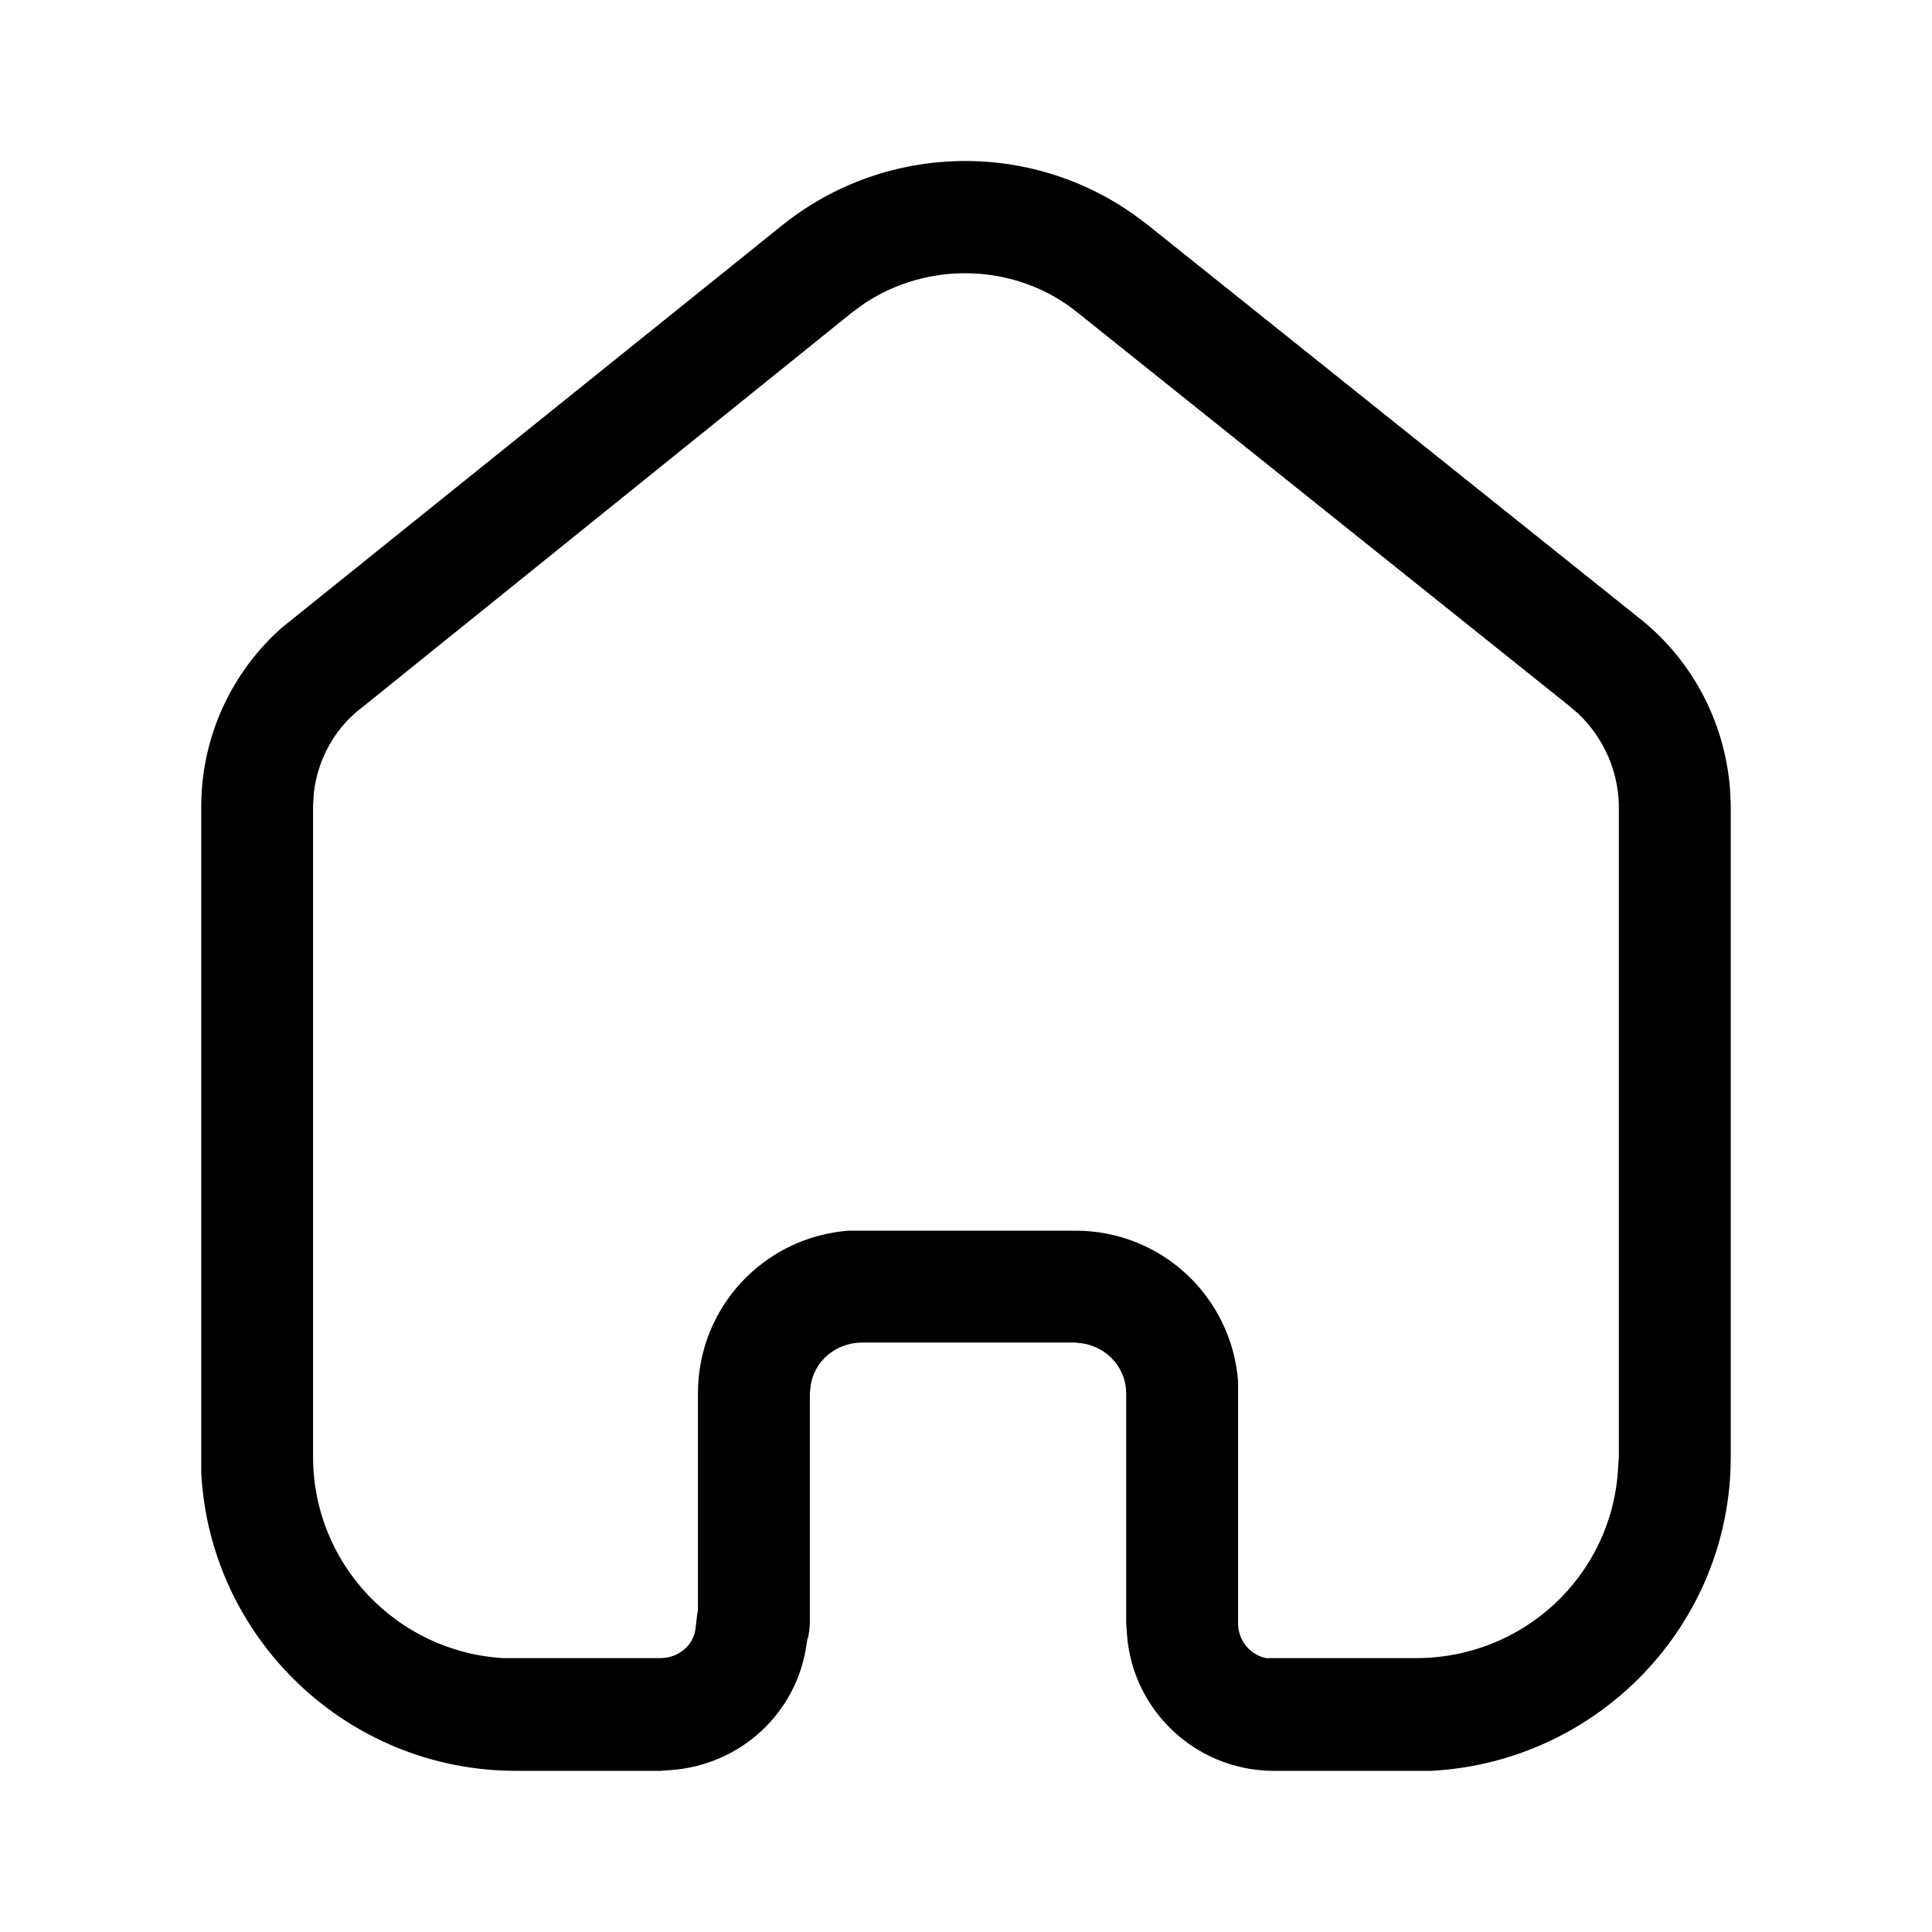
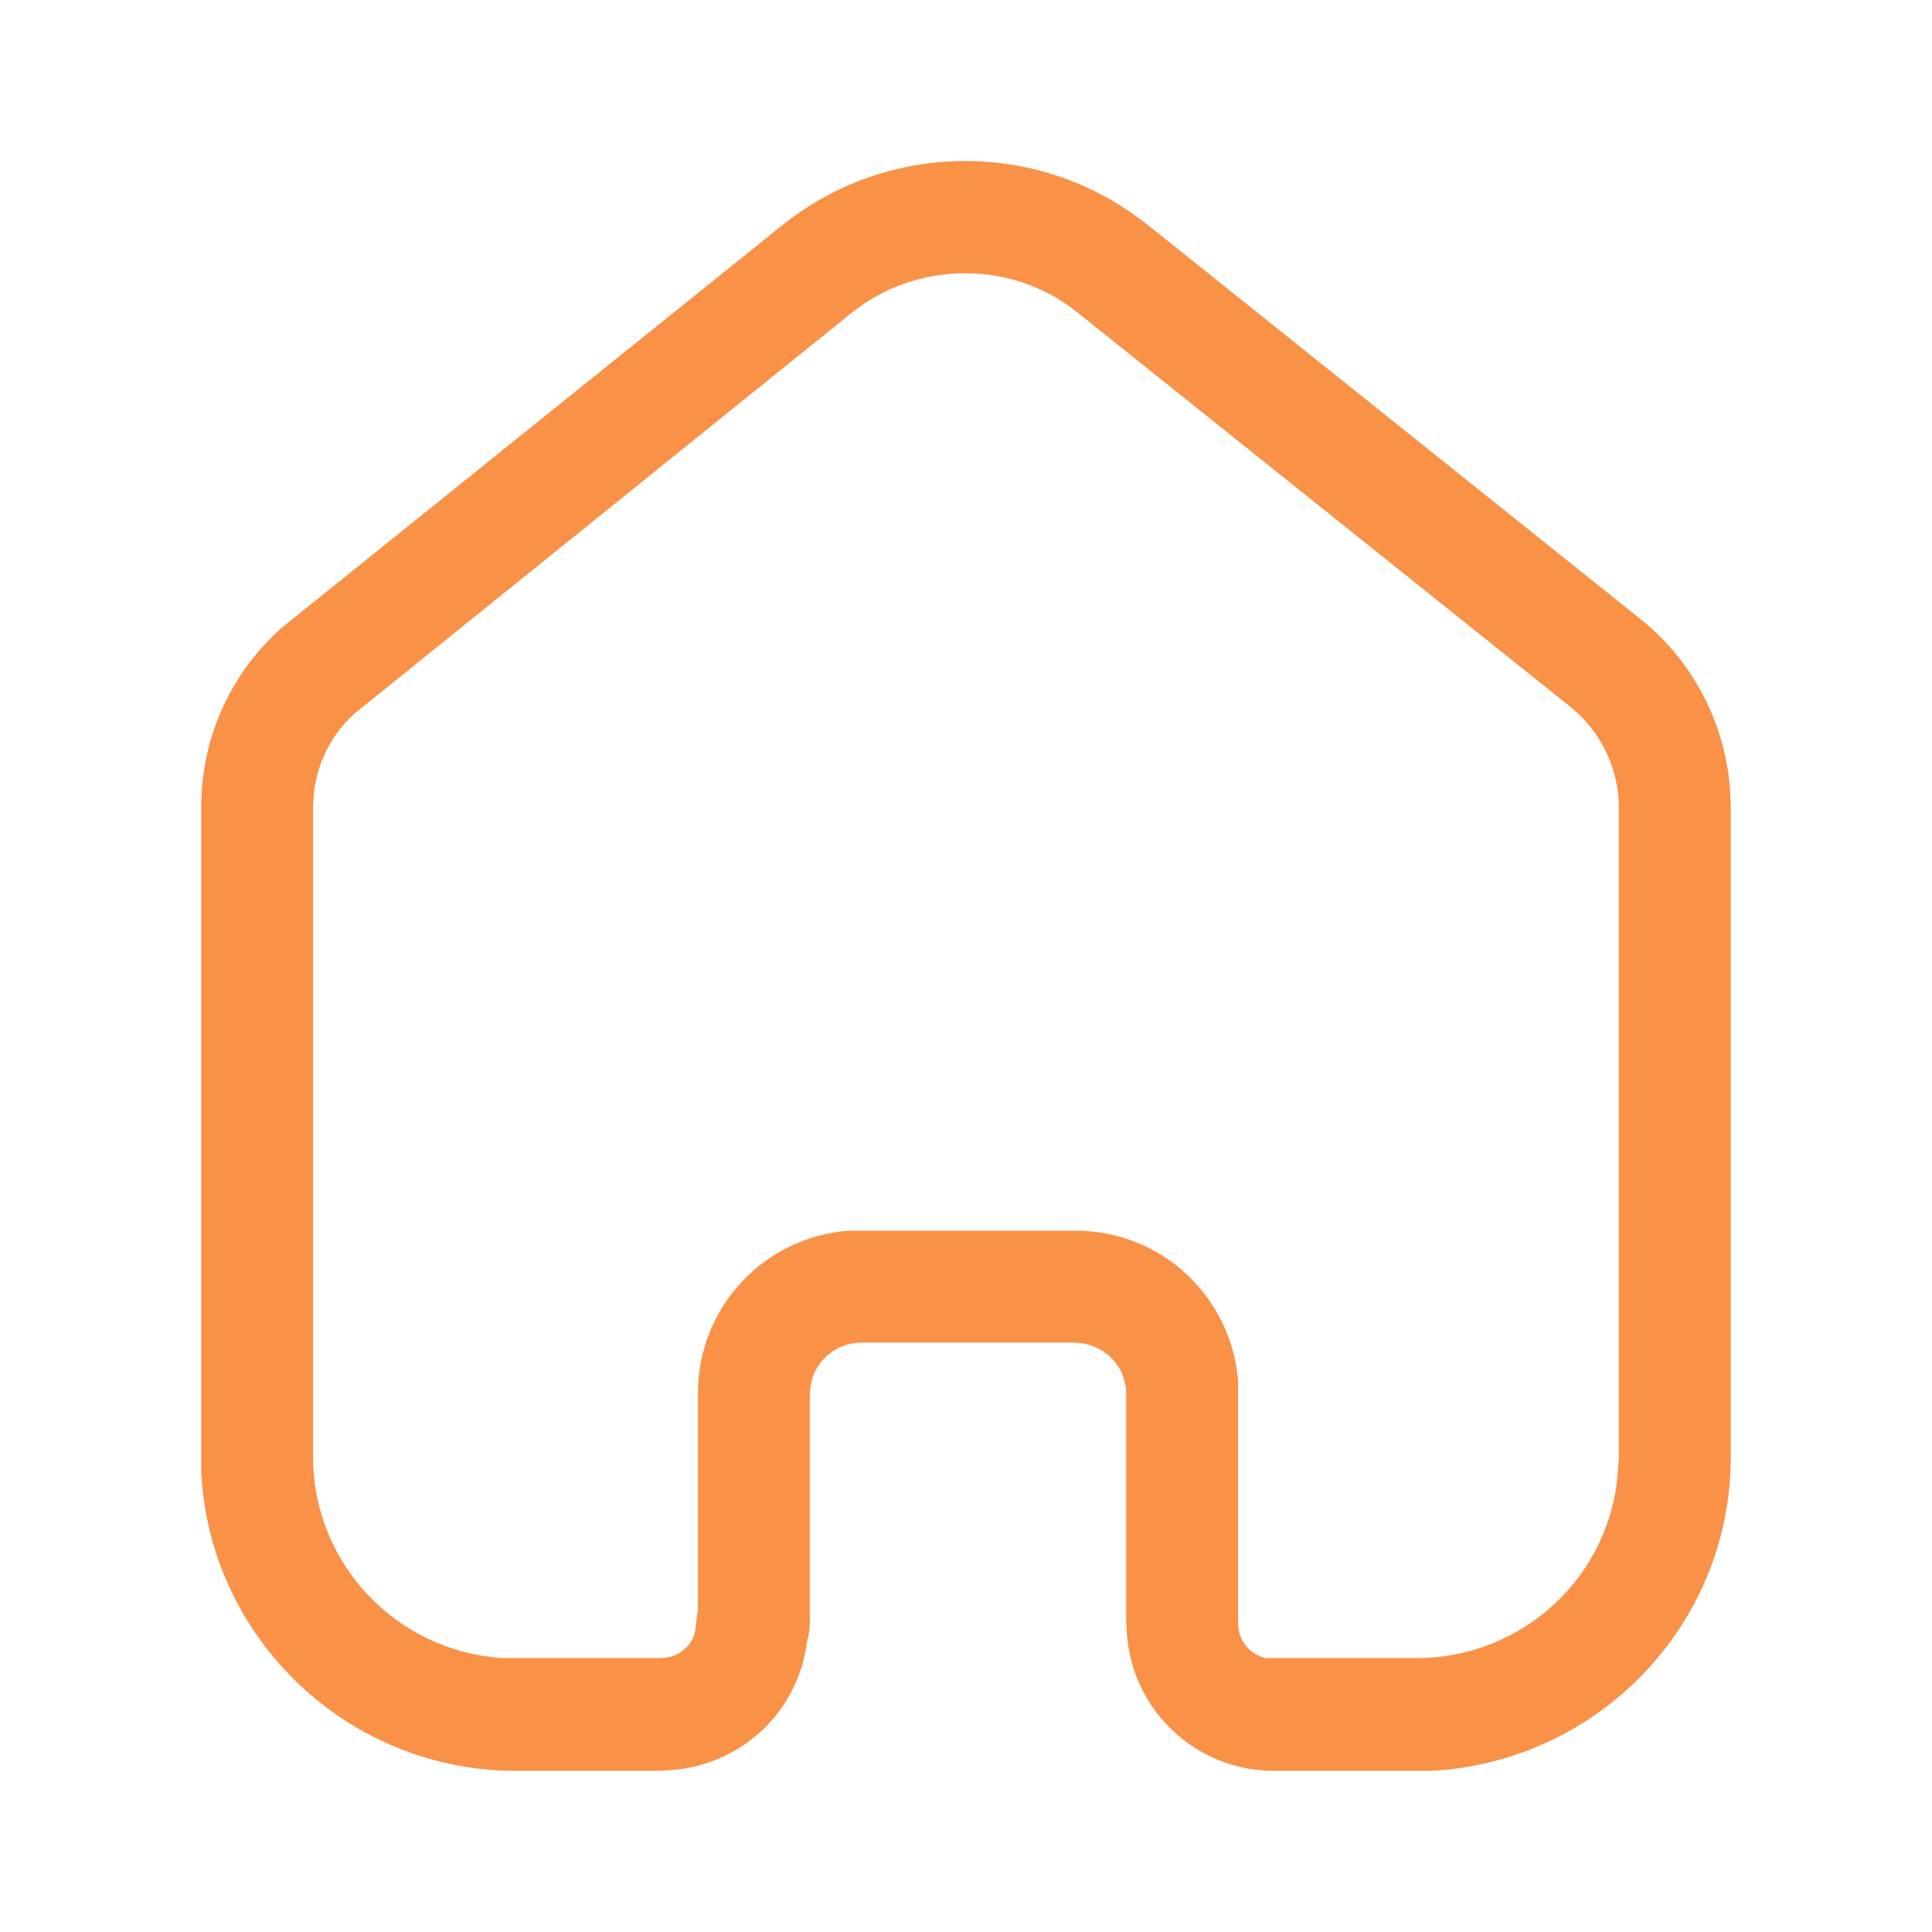
<svg xmlns="http://www.w3.org/2000/svg" width="24" height="24" viewBox="0 0 24 24" fill="none">
-   <path d="M9.73 2.788C11 1.779 12.78 1.739 14.089 2.668L14.25 2.788L20.339 7.659C21.009 8.178 21.42 8.949 21.49 9.788L21.5 9.989V18.098C21.5 20.188 19.849 21.888 17.78 21.998H15.79C14.839 21.979 14.07 21.239 14 20.309L13.99 20.168V17.309C13.99 16.998 13.759 16.739 13.45 16.688L13.36 16.678H10.689C10.37 16.688 10.11 16.918 10.07 17.218L10.06 17.309V20.159C10.06 20.218 10.049 20.288 10.04 20.338L10.03 20.359L10.019 20.428C9.9 21.279 9.2 21.928 8.33 21.989L8.2 21.998H6.41C4.32 21.998 2.61 20.359 2.5 18.298V9.989C2.509 9.138 2.88 8.348 3.5 7.798L9.73 2.788ZM13.38 3.878C12.62 3.268 11.54 3.239 10.74 3.768L10.589 3.878L4.509 8.779C4.16 9.038 3.95 9.428 3.9 9.838L3.889 9.998V18.098C3.889 19.428 4.929 20.518 6.25 20.598H8.2C8.42 20.598 8.61 20.449 8.639 20.239L8.66 20.059L8.67 20.008V17.309C8.67 16.239 9.49 15.369 10.54 15.288H13.36C14.429 15.288 15.299 16.109 15.38 17.159V20.168C15.38 20.378 15.53 20.559 15.73 20.598H17.589C18.929 20.598 20.019 19.569 20.099 18.258L20.11 18.098V9.998C20.099 9.569 19.92 9.168 19.61 8.869L19.48 8.758L13.38 3.878Z" fill="currentColor" />
+   <path d="M9.73 2.788C11 1.779 12.78 1.739 14.089 2.668L14.25 2.788L20.339 7.659C21.009 8.178 21.42 8.949 21.49 9.788L21.5 9.989V18.098C21.5 20.188 19.849 21.888 17.78 21.998H15.79C14.839 21.979 14.07 21.239 14 20.309L13.99 20.168V17.309C13.99 16.998 13.759 16.739 13.45 16.688L13.36 16.678H10.689C10.37 16.688 10.11 16.918 10.07 17.218L10.06 17.309V20.159C10.06 20.218 10.049 20.288 10.04 20.338L10.03 20.359L10.019 20.428C9.9 21.279 9.2 21.928 8.33 21.989L8.2 21.998H6.41C4.32 21.998 2.61 20.359 2.5 18.298V9.989C2.509 9.138 2.88 8.348 3.5 7.798L9.73 2.788ZM13.38 3.878C12.62 3.268 11.54 3.239 10.74 3.768L10.589 3.878L4.509 8.779C4.16 9.038 3.95 9.428 3.9 9.838L3.889 9.998V18.098C3.889 19.428 4.929 20.518 6.25 20.598H8.2C8.42 20.598 8.61 20.449 8.639 20.239L8.66 20.059L8.67 20.008V17.309C8.67 16.239 9.49 15.369 10.54 15.288H13.36C14.429 15.288 15.299 16.109 15.38 17.159V20.168C15.38 20.378 15.53 20.559 15.73 20.598H17.589C18.929 20.598 20.019 19.569 20.099 18.258L20.11 18.098V9.998C20.099 9.569 19.92 9.168 19.61 8.869L19.48 8.758L13.38 3.878Z" fill="#F99147" />
</svg>
